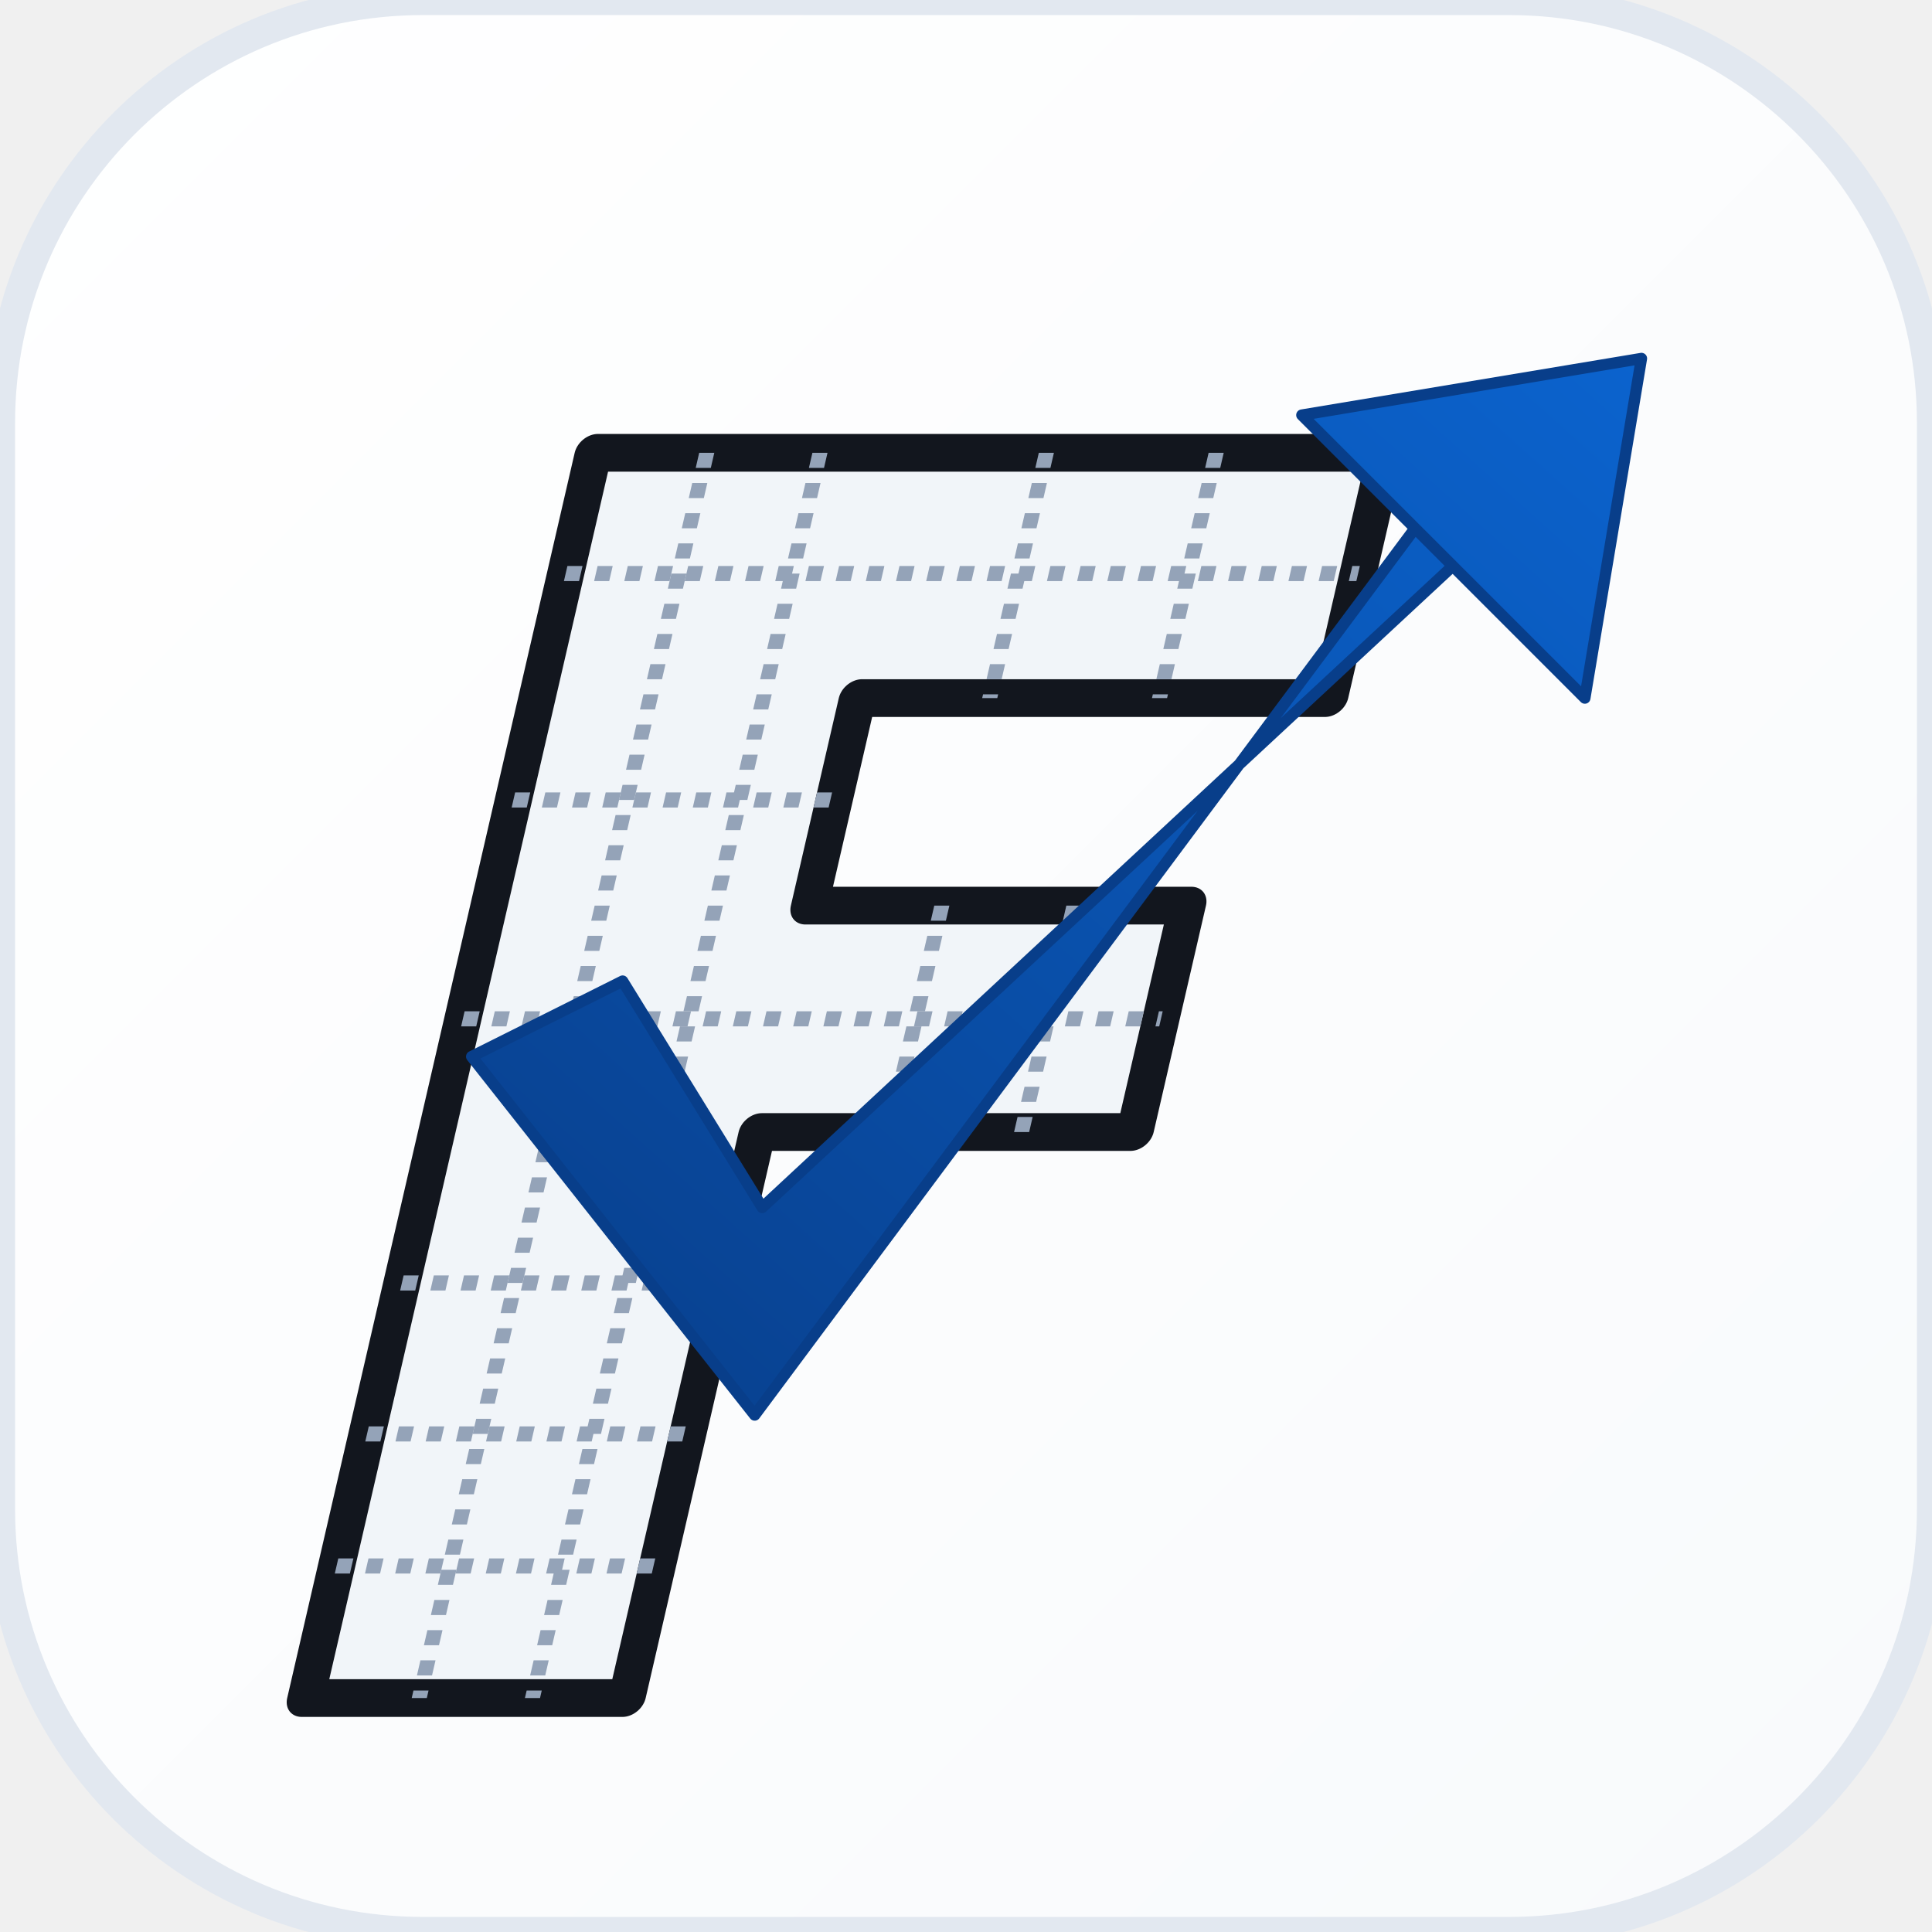
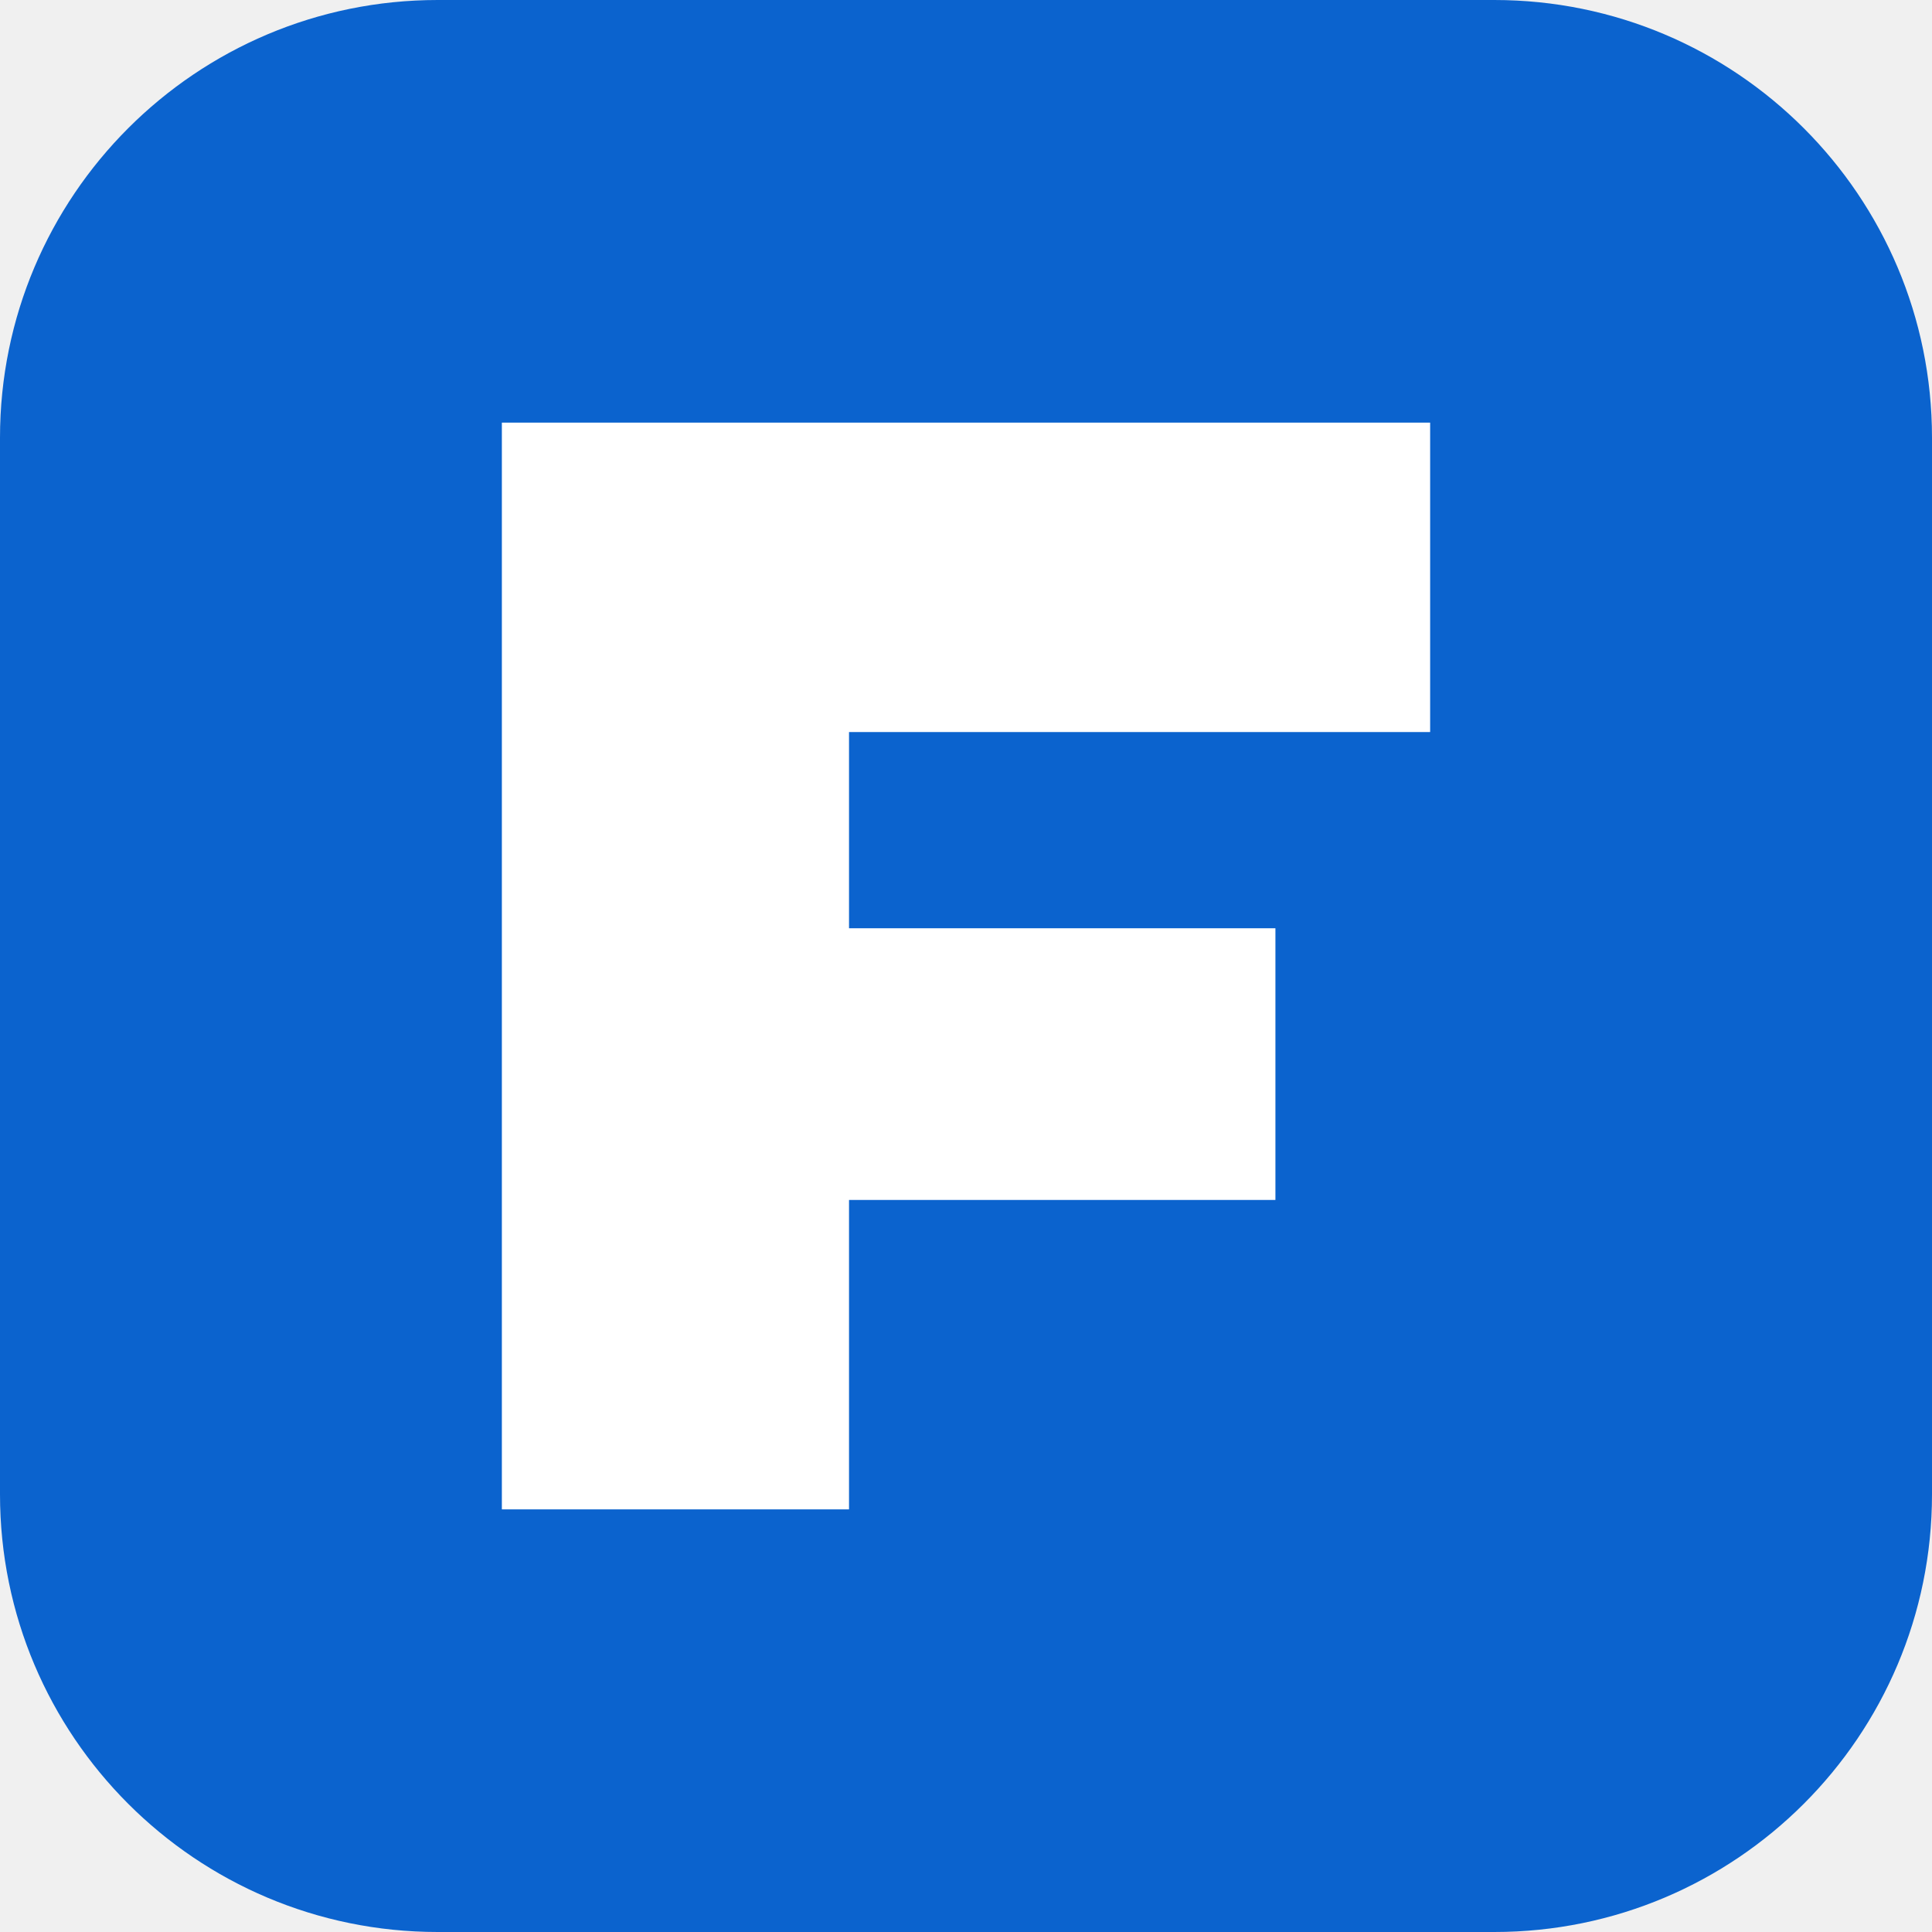
<svg xmlns="http://www.w3.org/2000/svg" viewBox="0 0 512 512">
-   <defs>
-     <linearGradient id="fbCheckGrad" x1="0%" y1="100%" x2="100%" y2="0%">
-       <stop offset="0%" stop-color="#083E8A" />
-       <stop offset="100%" stop-color="#0B63CE" />
-     </linearGradient>
-     <linearGradient id="fbBgGrad" x1="0%" y1="0%" x2="100%" y2="100%">
-       <stop offset="0%" stop-color="#ffffff" />
-       <stop offset="100%" stop-color="#f8fafc" />
-     </linearGradient>
-   </defs>
-   <rect width="512" height="512" rx="112" fill="url(#fbBgGrad)" stroke="#e2e8f0" stroke-width="8" />
-   <g transform="skewX(-13) translate(65, 30)">
-     <path d="M 120 90 L 330 90 L 330 155 L 205 155 L 205 210 L 305 210 L 305 270 L 205 270 L 205 420 L 120 420 Z" fill="#f1f5f9" stroke="#12161E" stroke-width="10" stroke-linejoin="round" />
-     <line x1="120" y1="122" x2="330" y2="122" stroke="#94a3b8" stroke-width="4" stroke-dasharray="4 4" />
-     <line x1="120" y1="182" x2="205" y2="182" stroke="#94a3b8" stroke-width="4" stroke-dasharray="4 4" />
-     <line x1="120" y1="240" x2="305" y2="240" stroke="#94a3b8" stroke-width="4" stroke-dasharray="4 4" />
-     <line x1="120" y1="310" x2="205" y2="310" stroke="#94a3b8" stroke-width="4" stroke-dasharray="4 4" />
-     <line x1="120" y1="350" x2="205" y2="350" stroke="#94a3b8" stroke-width="4" stroke-dasharray="4 4" />
-     <line x1="120" y1="385" x2="205" y2="385" stroke="#94a3b8" stroke-width="4" stroke-dasharray="4 4" />
-     <line x1="150" y1="90" x2="150" y2="420" stroke="#94a3b8" stroke-width="4" stroke-dasharray="4 4" />
-     <line x1="180" y1="90" x2="180" y2="420" stroke="#94a3b8" stroke-width="4" stroke-dasharray="4 4" />
-     <line x1="240" y1="90" x2="240" y2="155" stroke="#94a3b8" stroke-width="4" stroke-dasharray="4 4" />
-     <line x1="285" y1="90" x2="285" y2="155" stroke="#94a3b8" stroke-width="4" stroke-dasharray="4 4" />
-     <line x1="240" y1="210" x2="240" y2="270" stroke="#94a3b8" stroke-width="4" stroke-dasharray="4 4" />
-     <line x1="275" y1="210" x2="275" y2="270" stroke="#94a3b8" stroke-width="4" stroke-dasharray="4 4" />
-   </g>
-   <path d="M 125 280             L 200 375             L 375 140             L 420 185             L 435 95             L 345 110             L 385 150             L 202 320             L 165 260 Z" fill="url(#fbCheckGrad)" stroke="#083E8A" stroke-width="3" stroke-linejoin="round" />
+   <rect width="512" height="512" rx="116" fill="#0B63CE" />
+   <path d="M133 112 H379 V194 H225 V246 H338 V318 H225 V400 H133 Z" fill="#FFFFFF" />
</svg>
